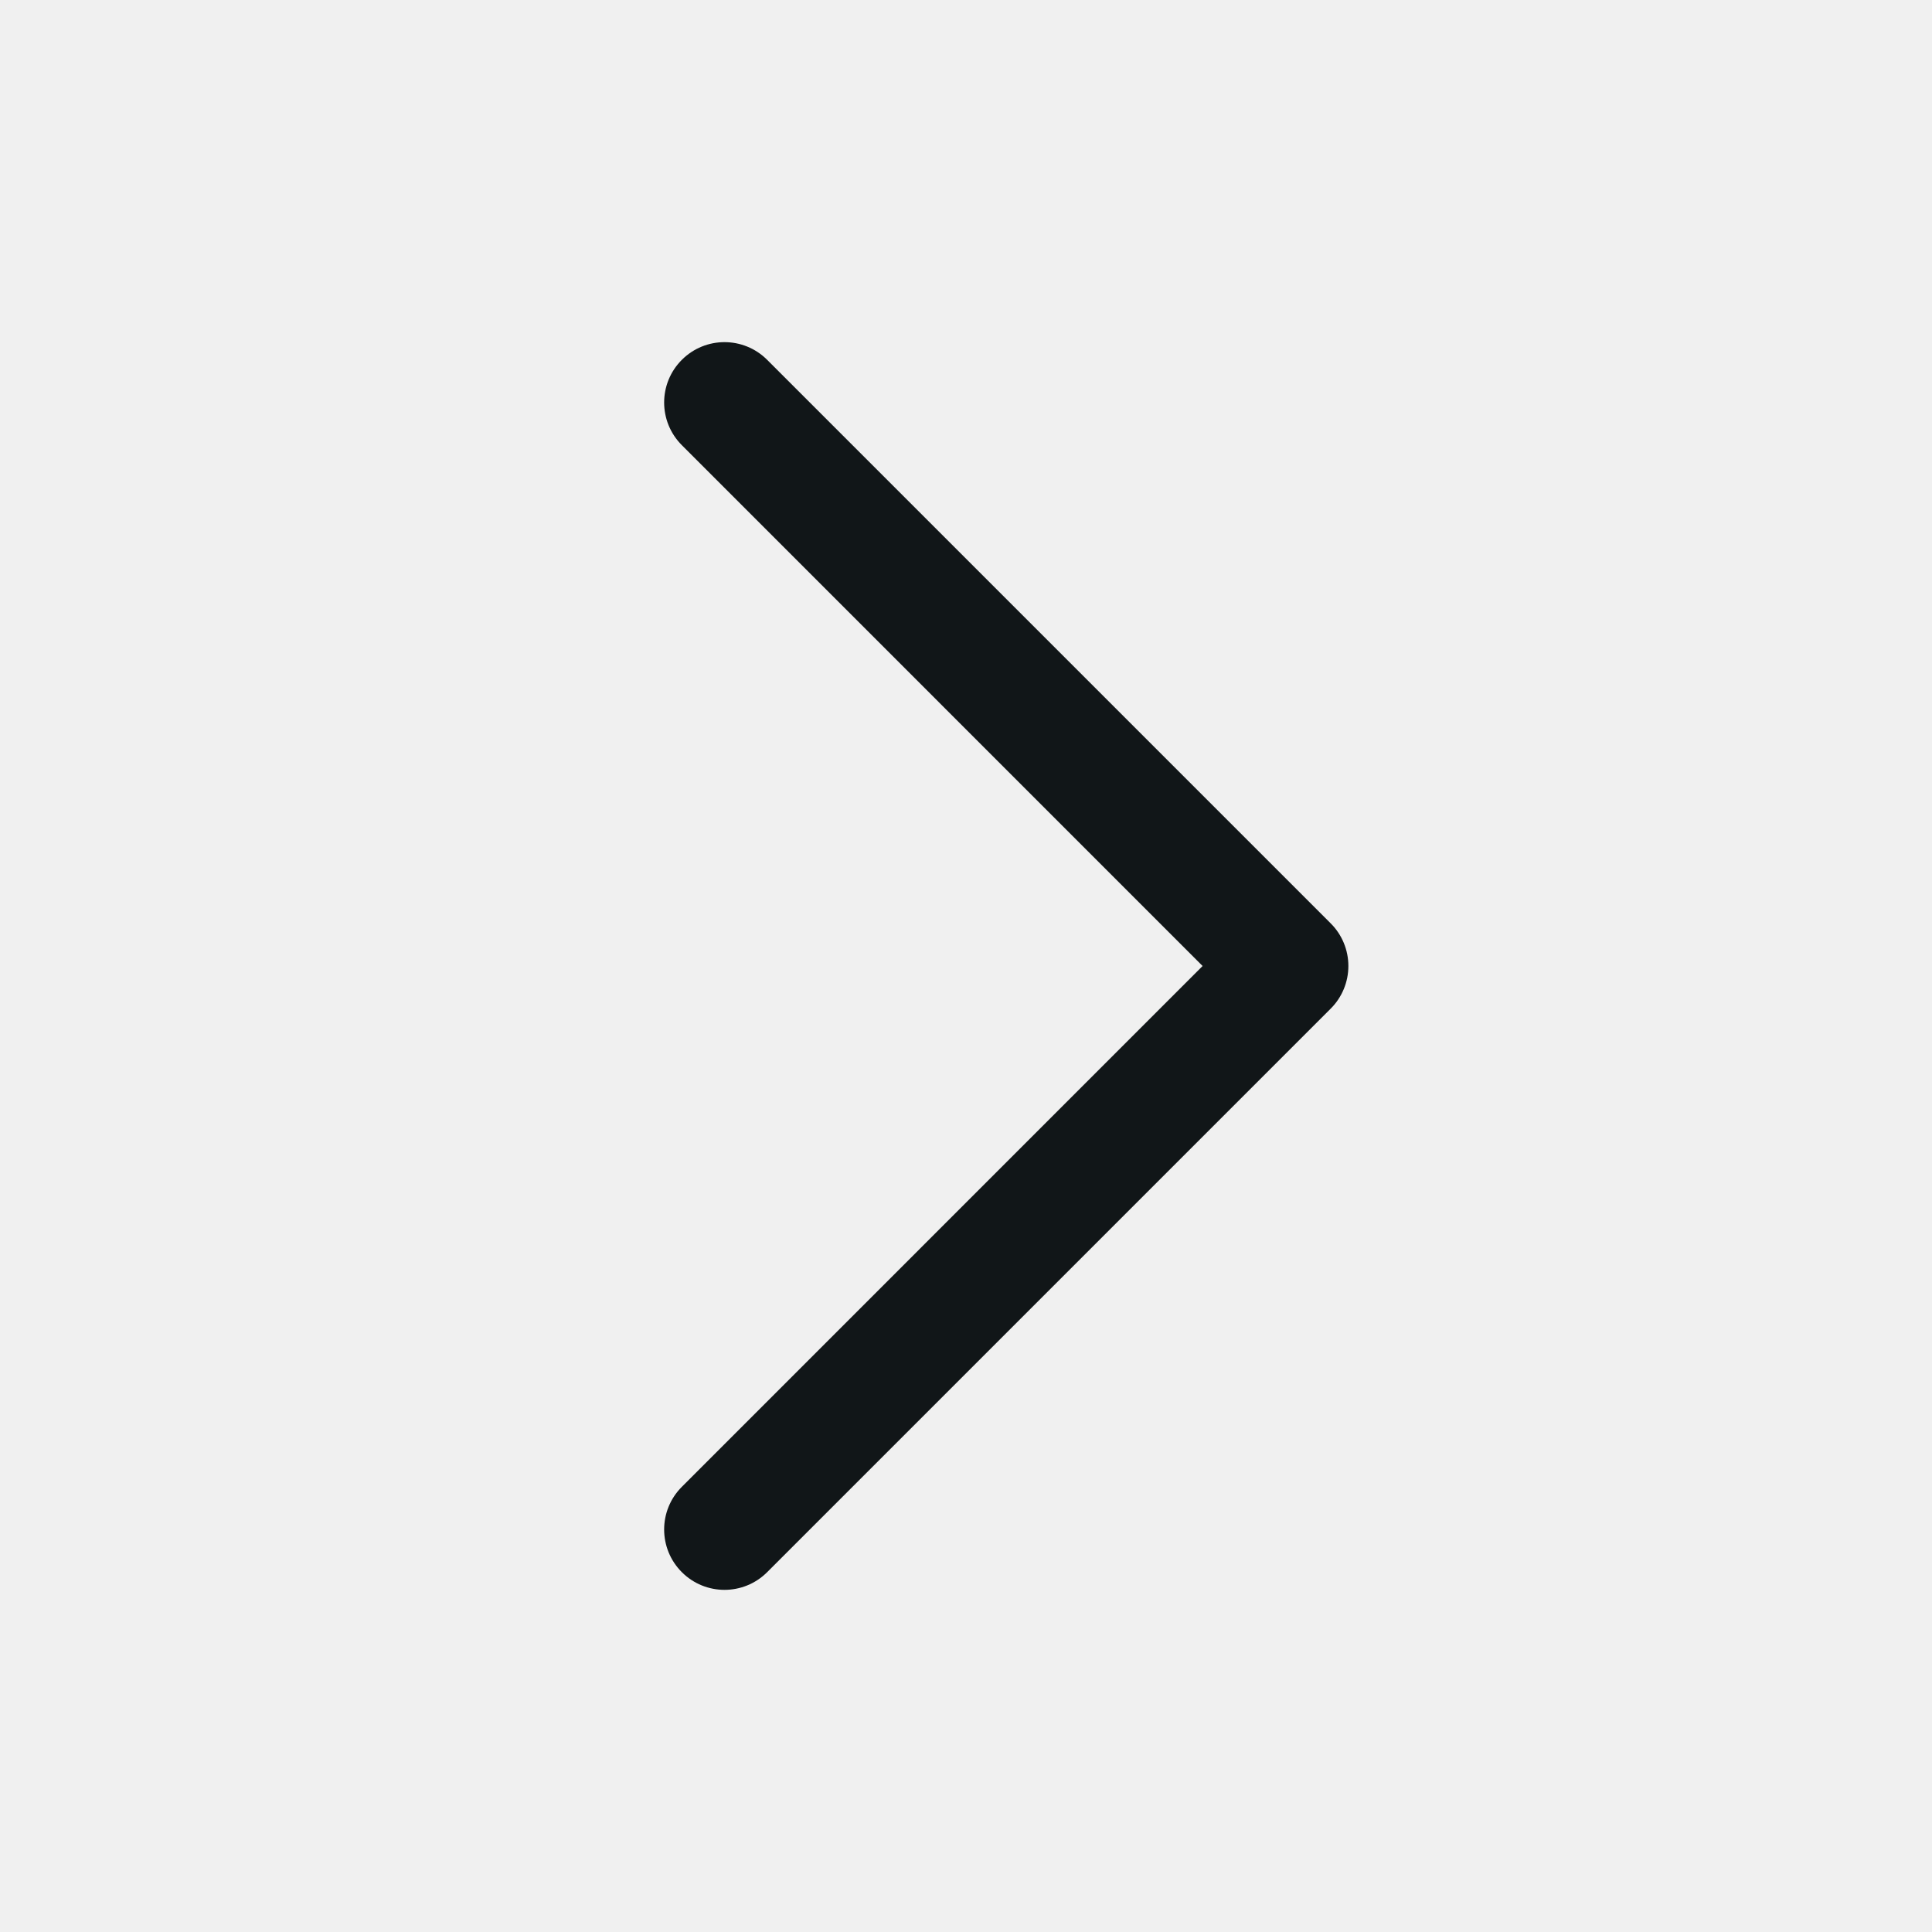
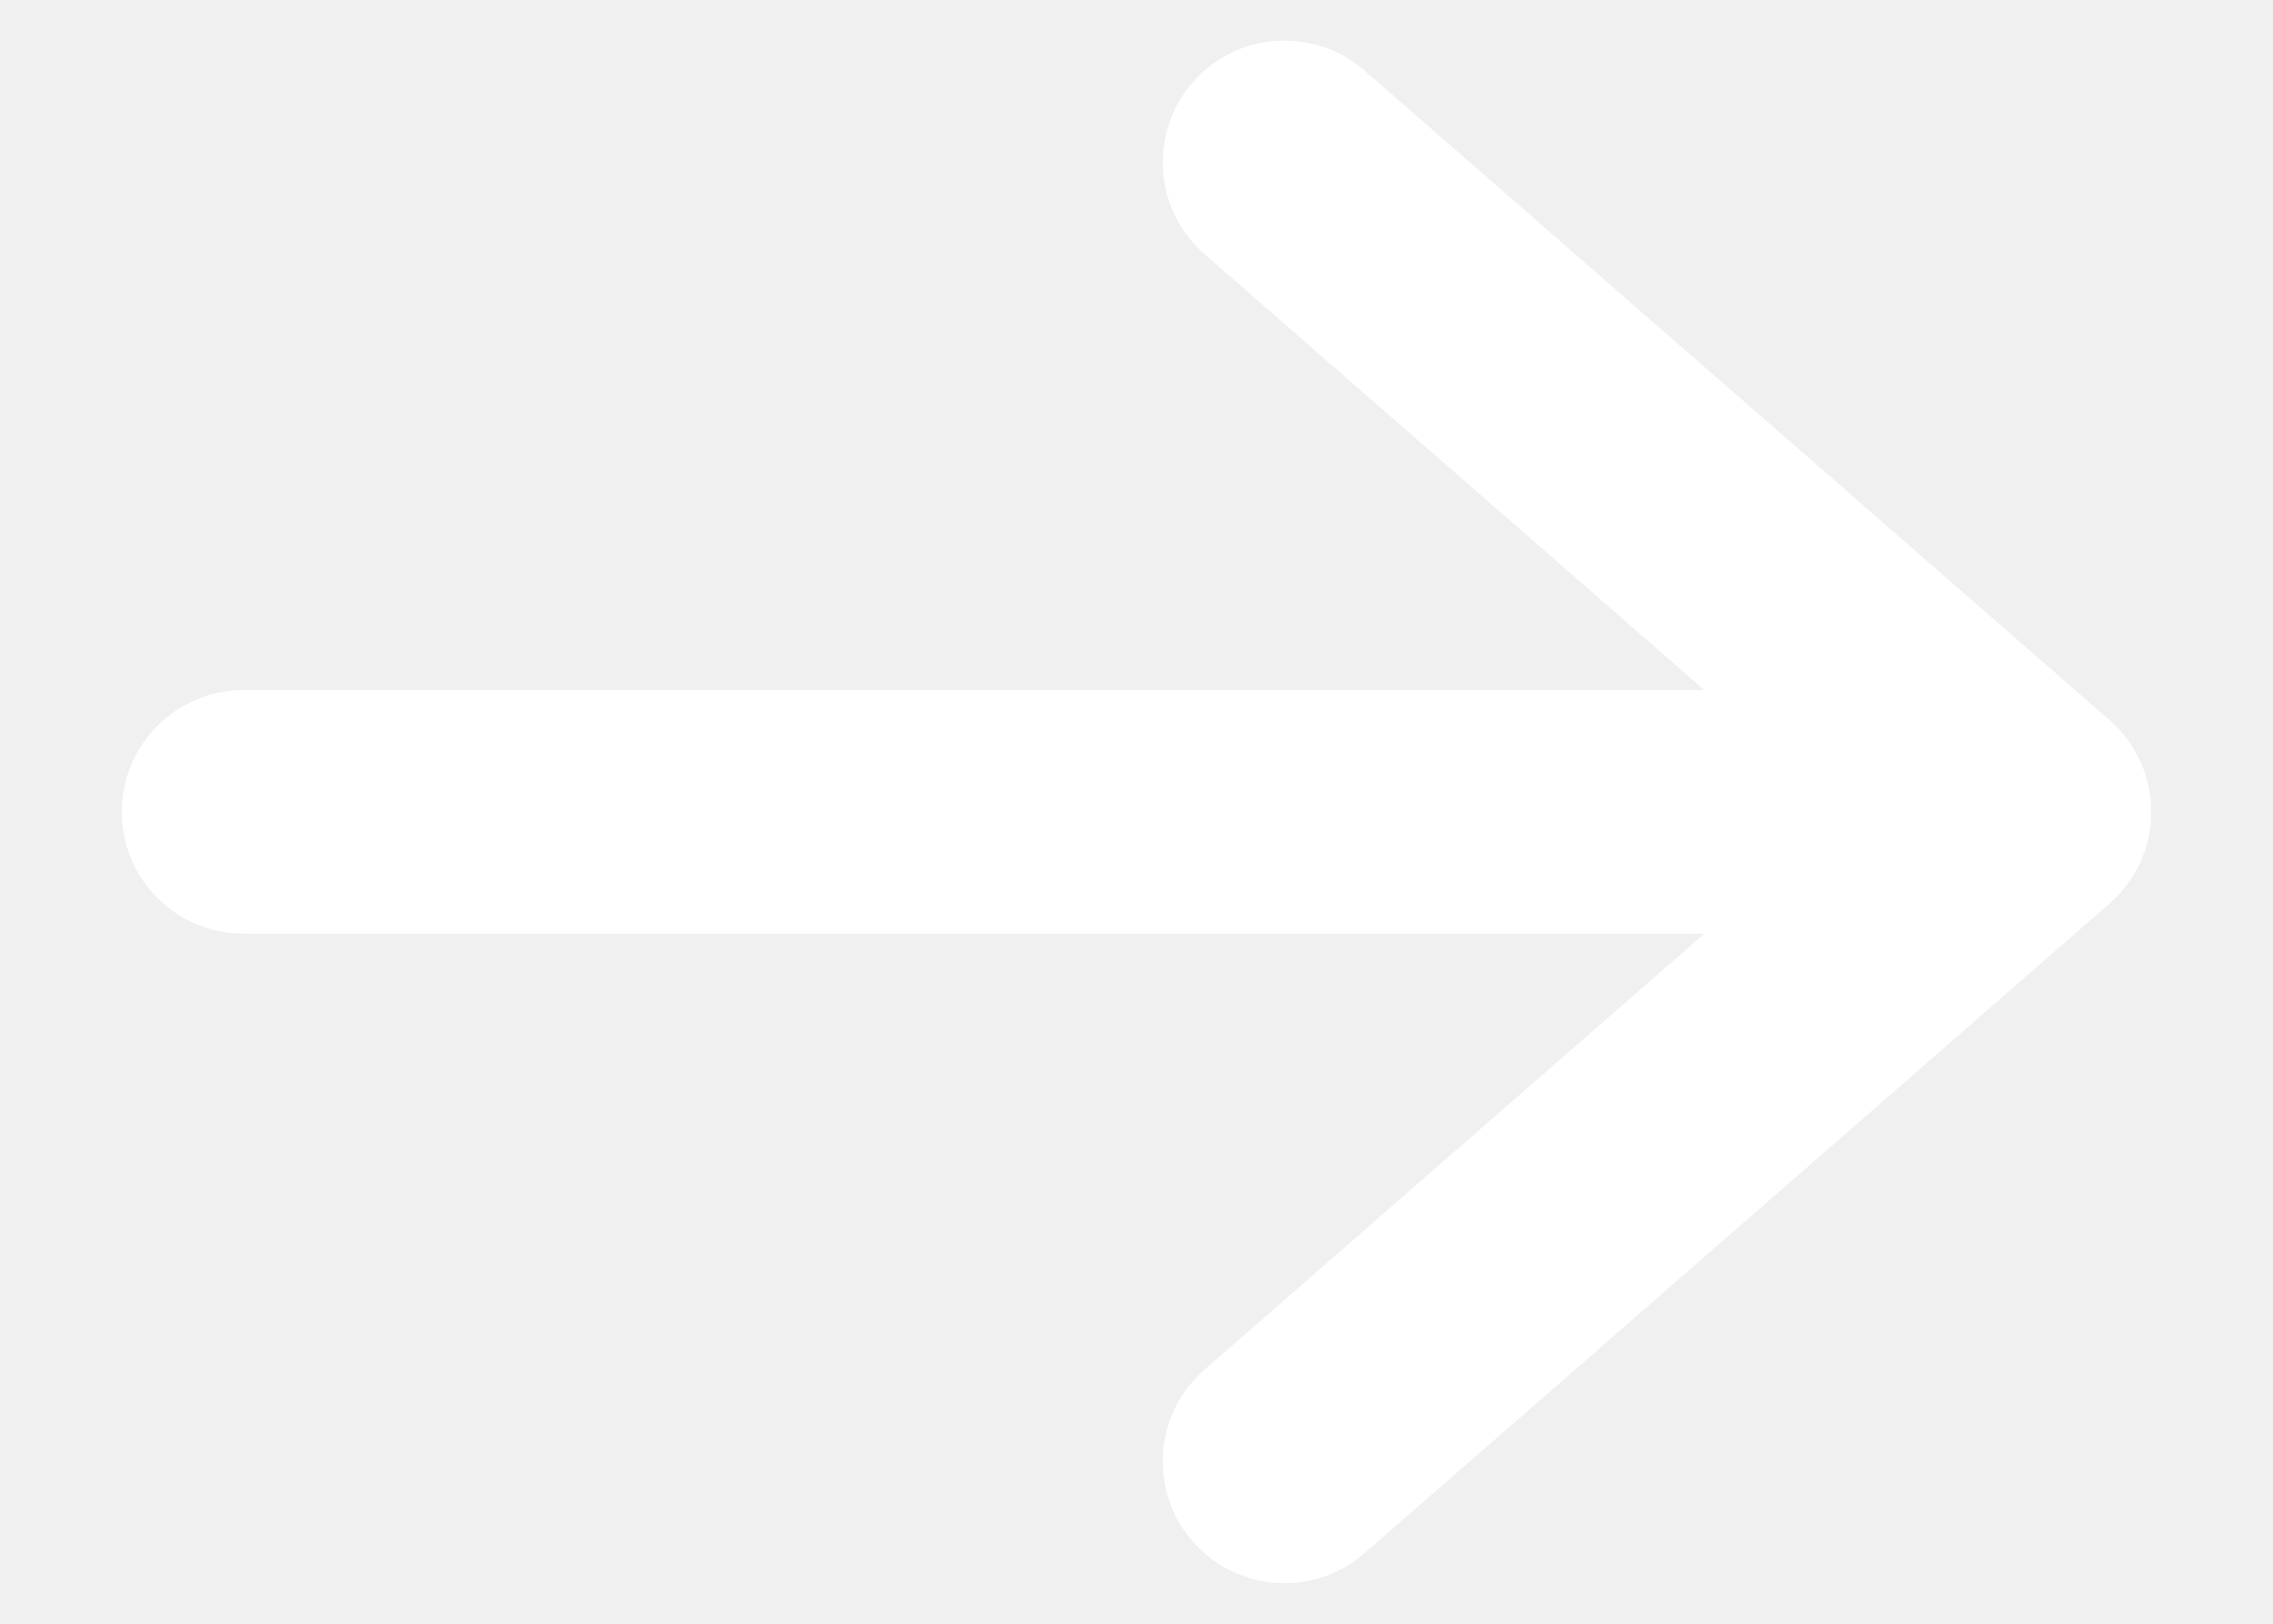
- <svg xmlns="http://www.w3.org/2000/svg" width="24" height="24" viewBox="0 0 24 24" fill="none">
-   <path fill-rule="evenodd" clip-rule="evenodd" d="M8.47 19.53C8.177 19.237 8.177 18.763 8.47 18.47L14.939 12L8.47 5.53C8.177 5.237 8.177 4.763 8.47 4.47C8.763 4.177 9.237 4.177 9.53 4.47L16.53 11.47C16.671 11.61 16.75 11.801 16.75 12C16.75 12.199 16.671 12.39 16.53 12.53L9.53 19.53C9.237 19.823 8.763 19.823 8.47 19.53Z" fill="#111618" />
+ <svg xmlns="http://www.w3.org/2000/svg" width="14" height="10" viewBox="0 0 14 10" fill="none">
+   <path fill-rule="evenodd" clip-rule="evenodd" d="M7.346 0.507C7.619 0.195 8.092 0.162 8.405 0.435L12.993 4.435C13.156 4.577 13.25 4.783 13.25 5C13.25 5.217 13.156 5.423 12.993 5.565L8.405 9.565C8.092 9.838 7.619 9.805 7.346 9.493C7.074 9.181 7.107 8.707 7.419 8.435L10.498 5.75H1.5C1.086 5.75 0.75 5.414 0.75 5C0.75 4.586 1.086 4.25 1.5 4.25H10.498L7.419 1.565C7.107 1.293 7.074 0.819 7.346 0.507Z" fill="white" />
</svg>
